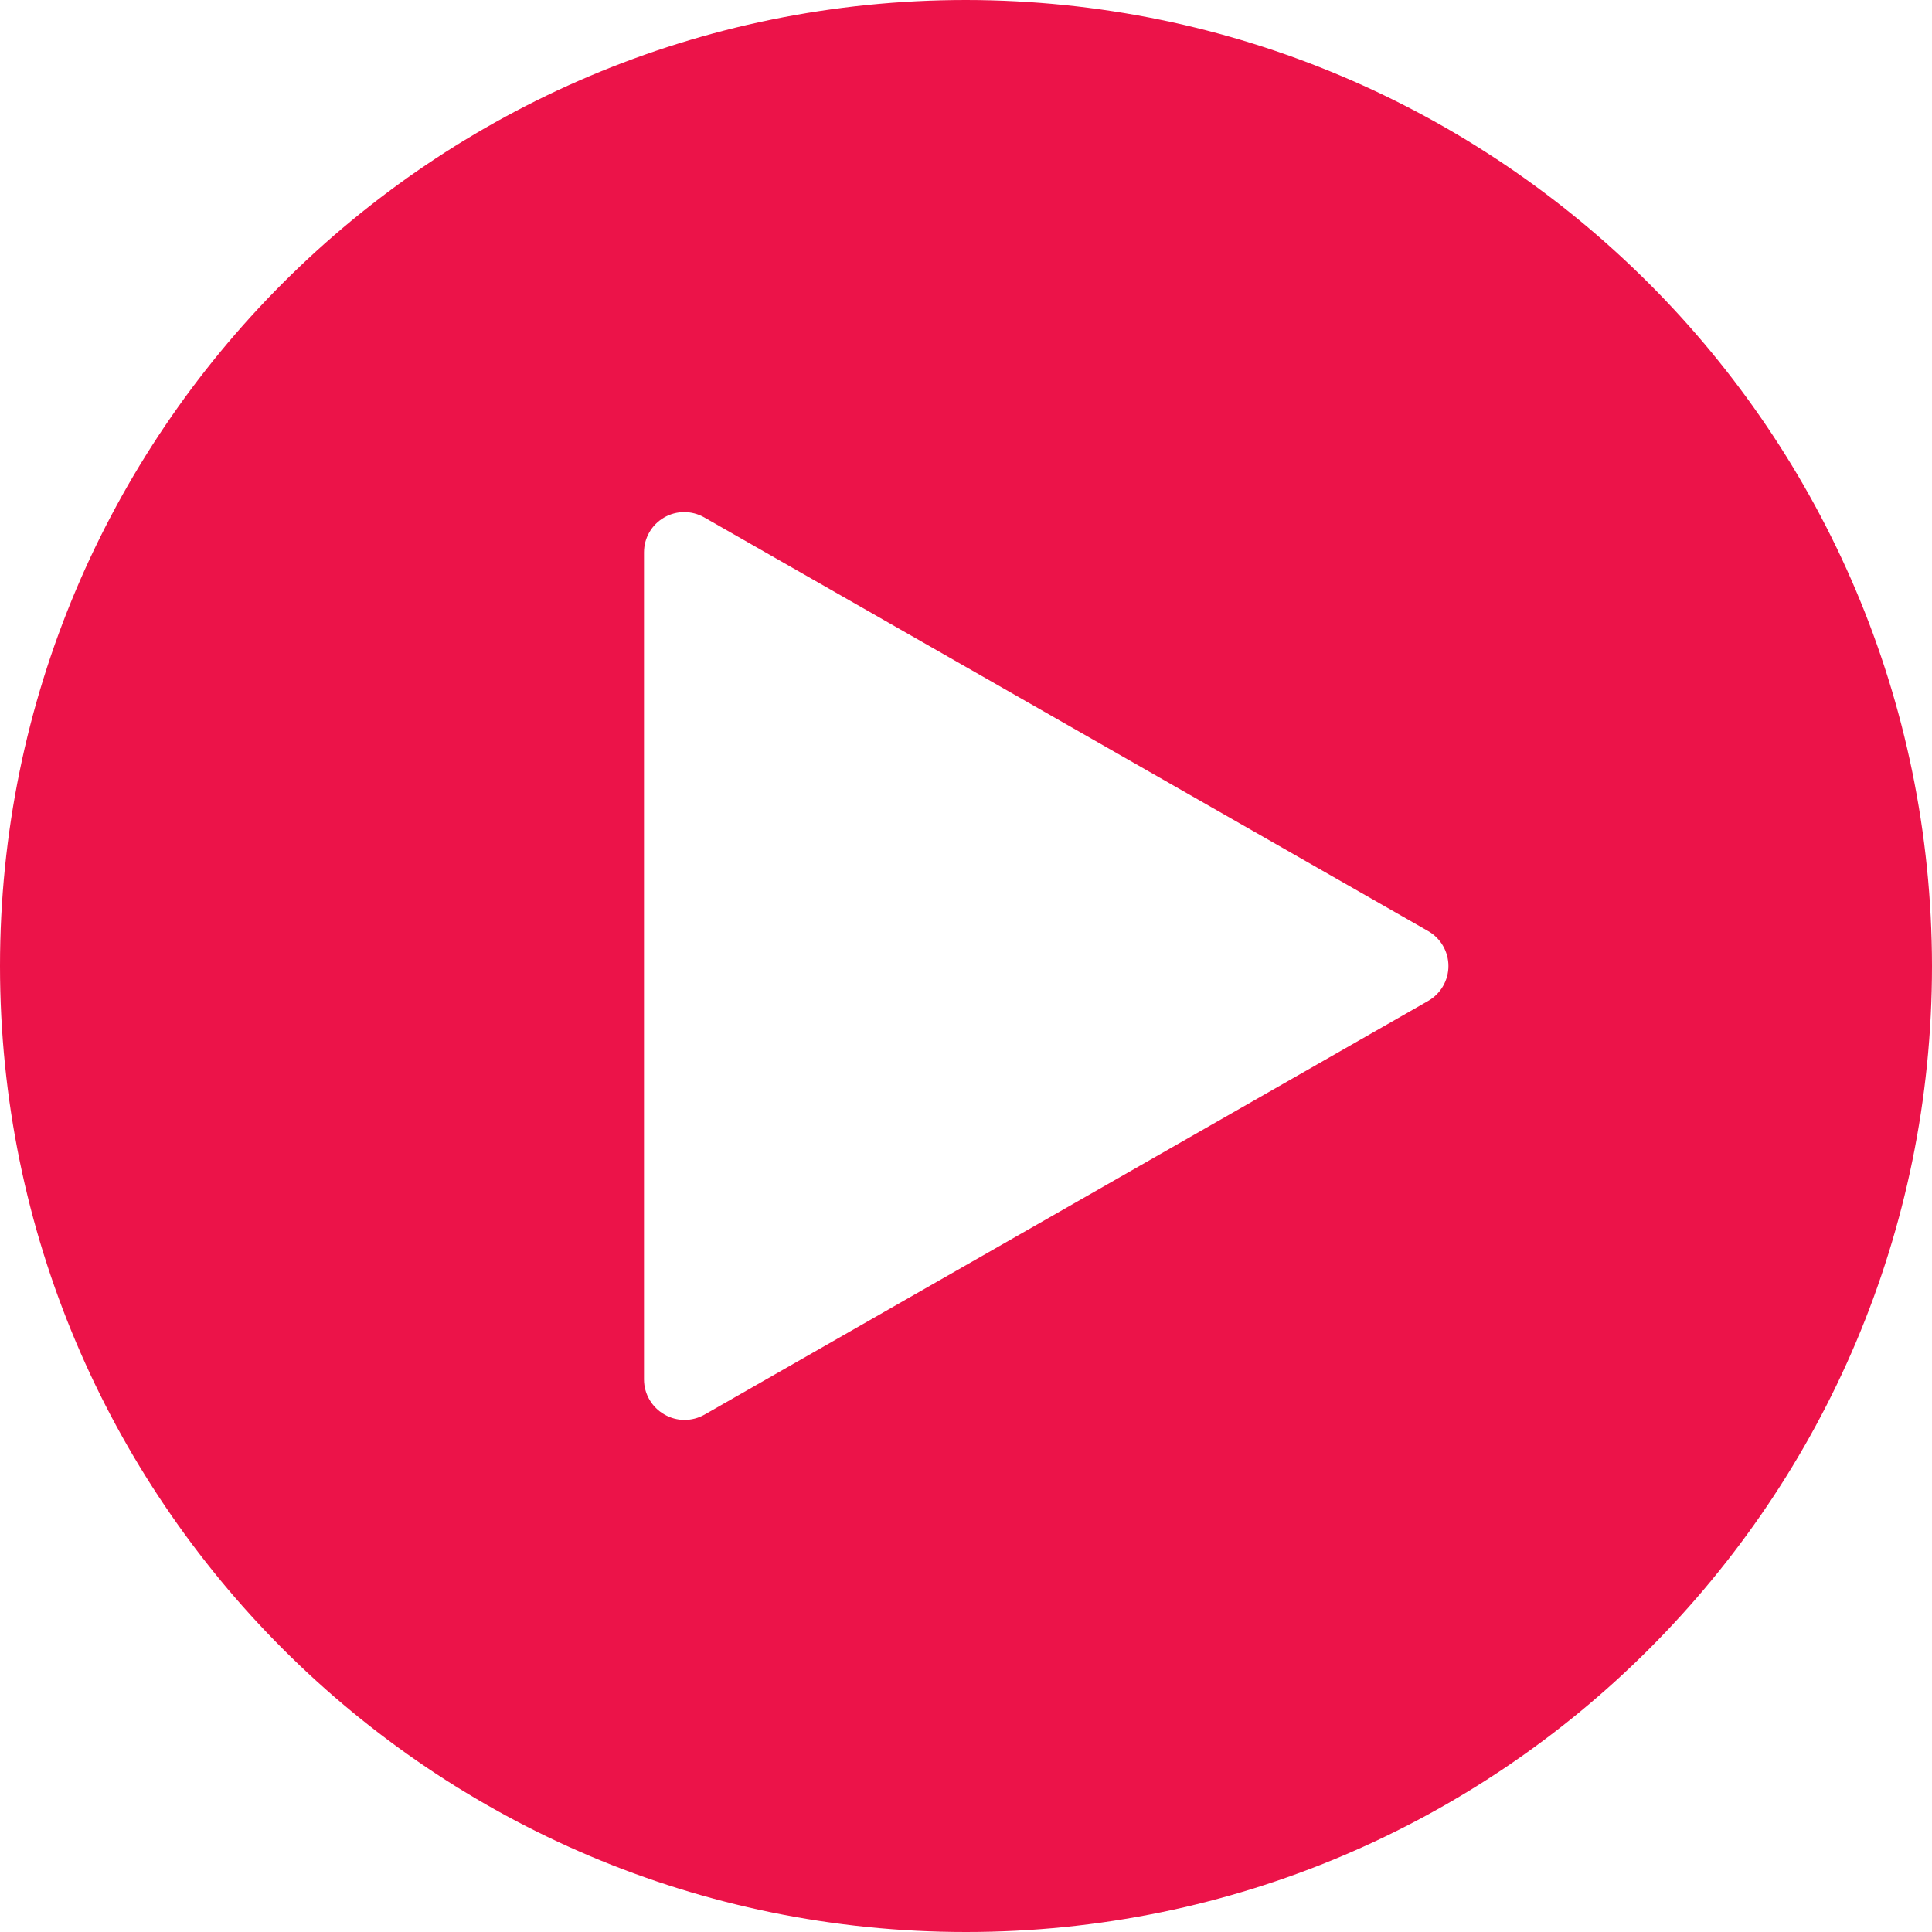
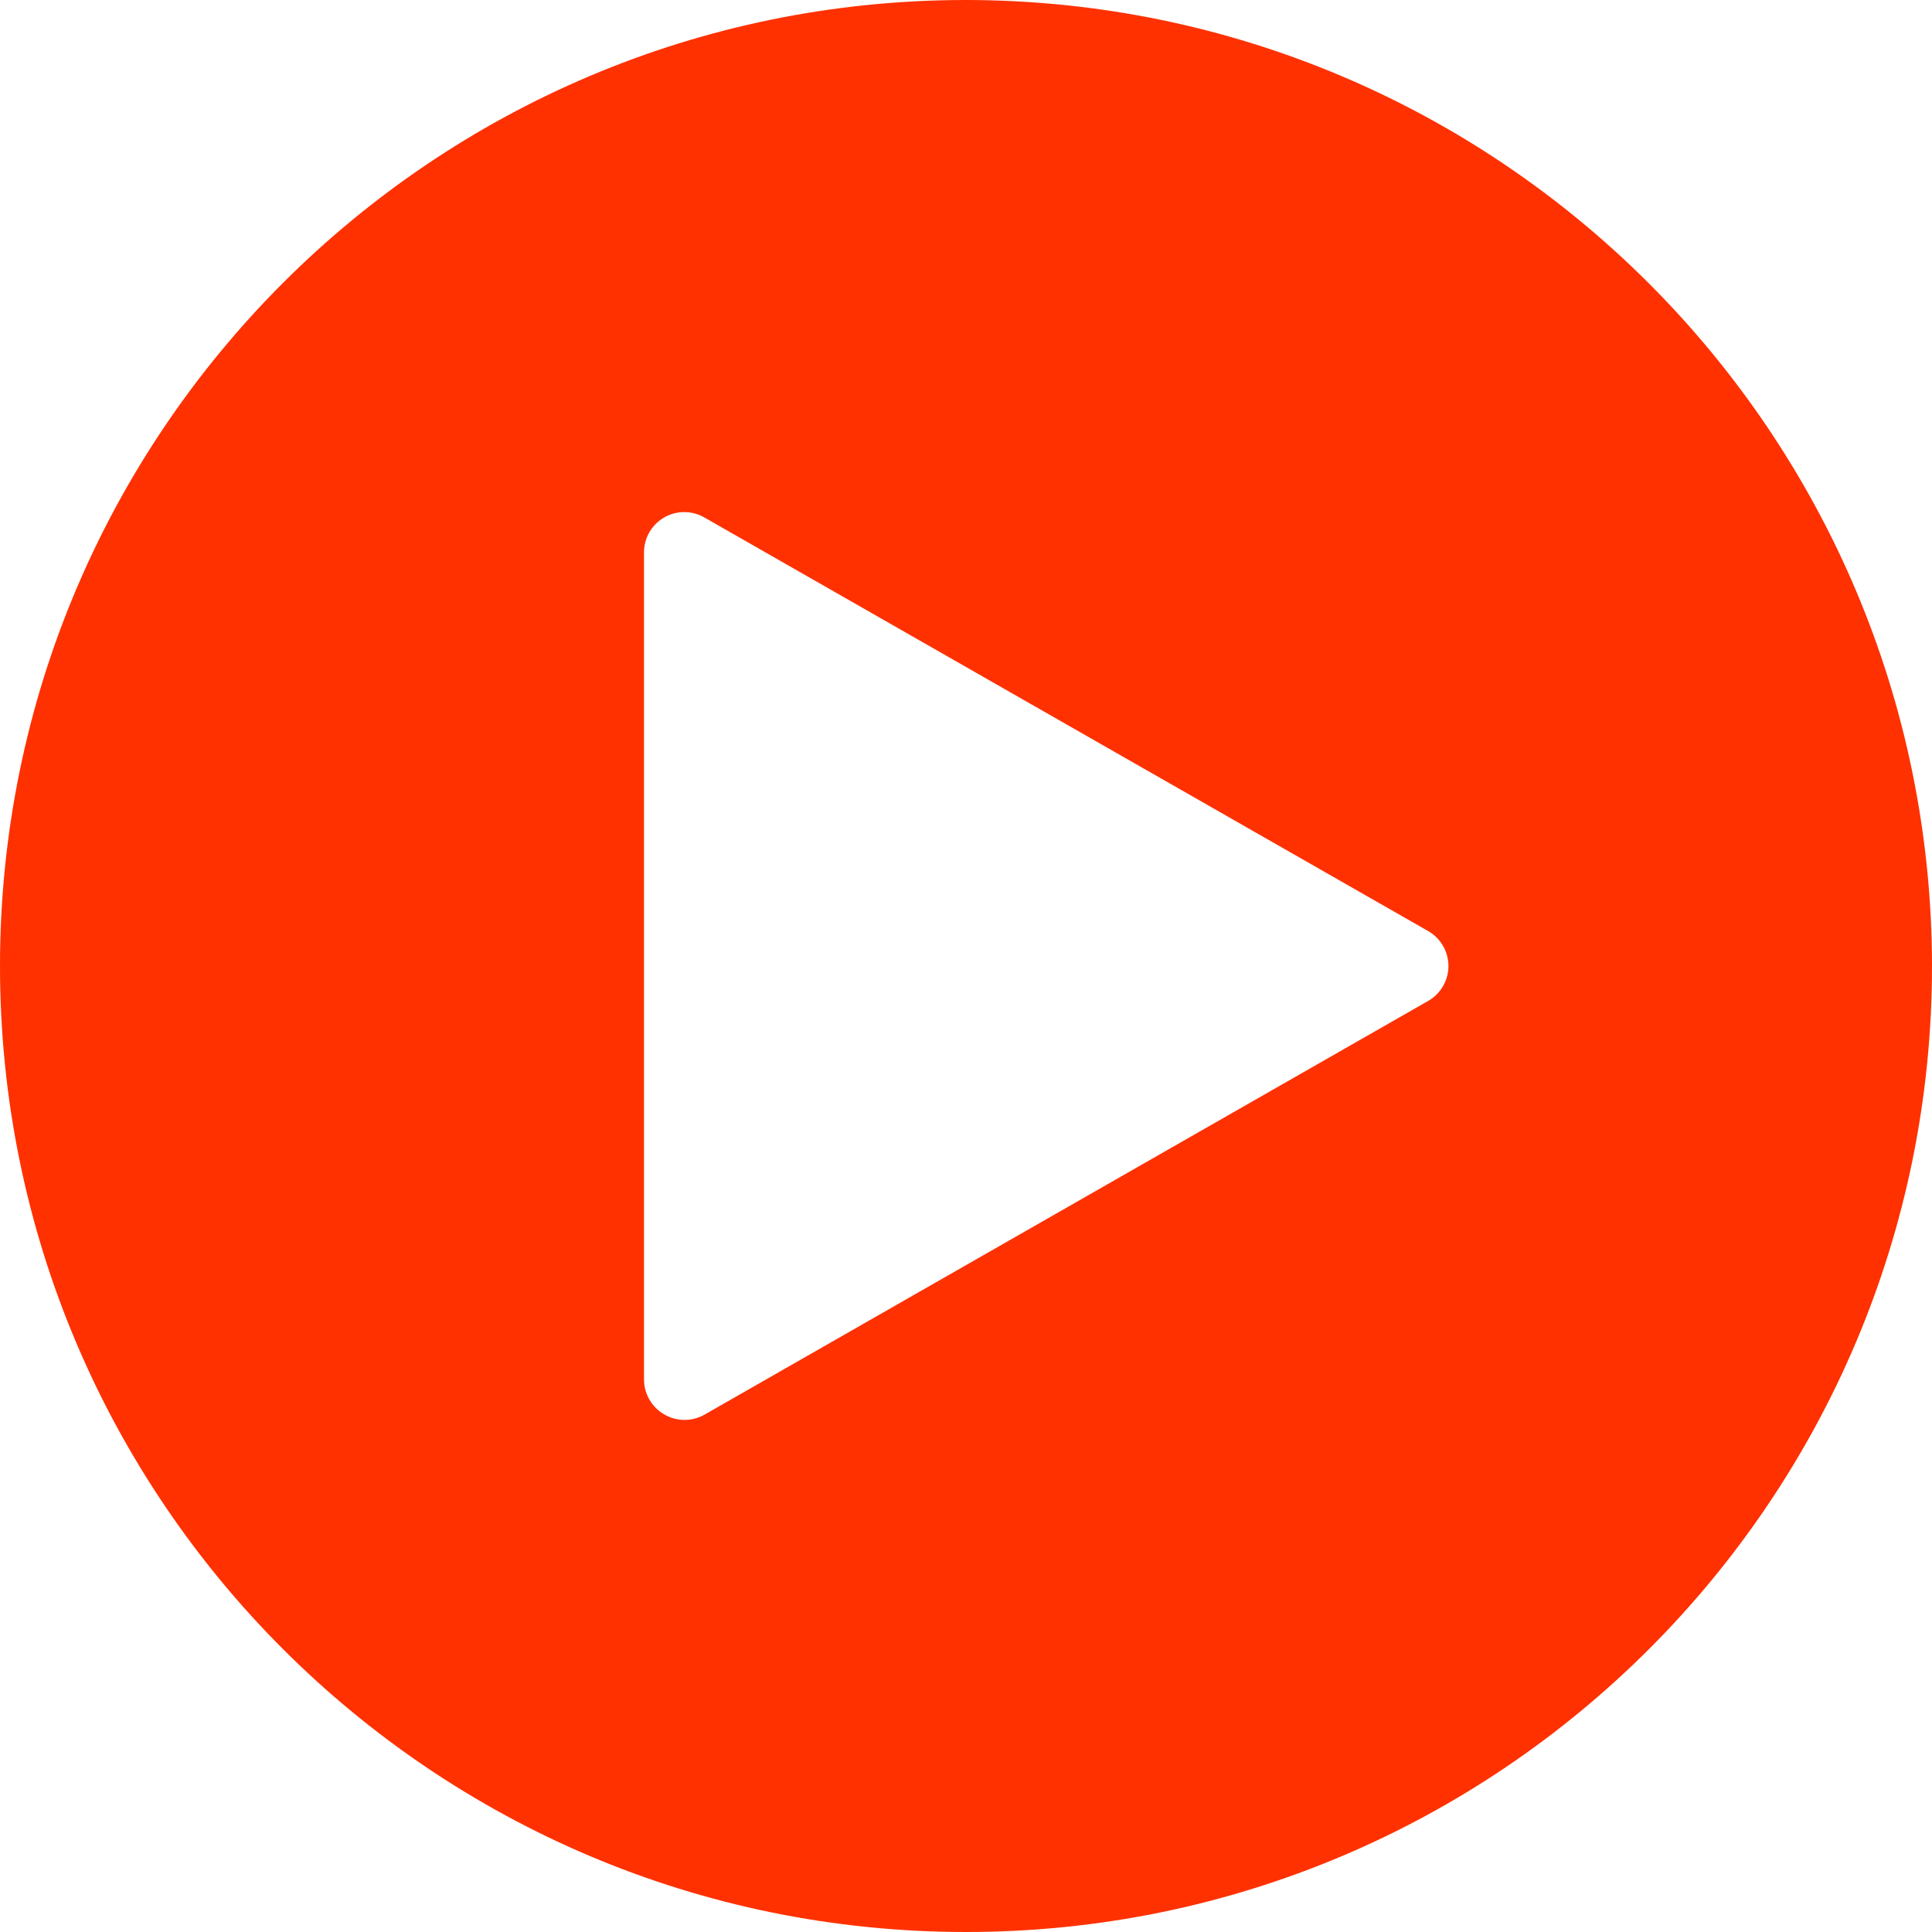
<svg xmlns="http://www.w3.org/2000/svg" height="24" viewBox="0 0 24 24" width="24">
-   <path d="m12 0c-6.627 0-12 5.373-12 12s5.373 12 12 12 12-5.373 12-12c-.007-6.624-5.376-11.993-12-12zm-3.747 17.571c-.156-.089-.252-.254-.253-.433v-10.276c-0-.178.094-.343.249-.433.154-.09.344-.09.499-.002l8.993 5.139c.156.089.252.255.252.434s-.096.345-.252.434l-8.989 5.139c-.155.088-.345.088-.499-.002z" fill="#ec1349" fill-rule="evenodd" />
+   <path d="m12 0c-6.627 0-12 5.373-12 12s5.373 12 12 12 12-5.373 12-12c-.007-6.624-5.376-11.993-12-12zm-3.747 17.571c-.156-.089-.252-.254-.253-.433v-10.276c-0-.178.094-.343.249-.433.154-.09.344-.09.499-.002l8.993 5.139c.156.089.252.255.252.434s-.096.345-.252.434l-8.989 5.139c-.155.088-.345.088-.499-.002z" fill="#ff3100" fill-rule="evenodd" />
</svg>
